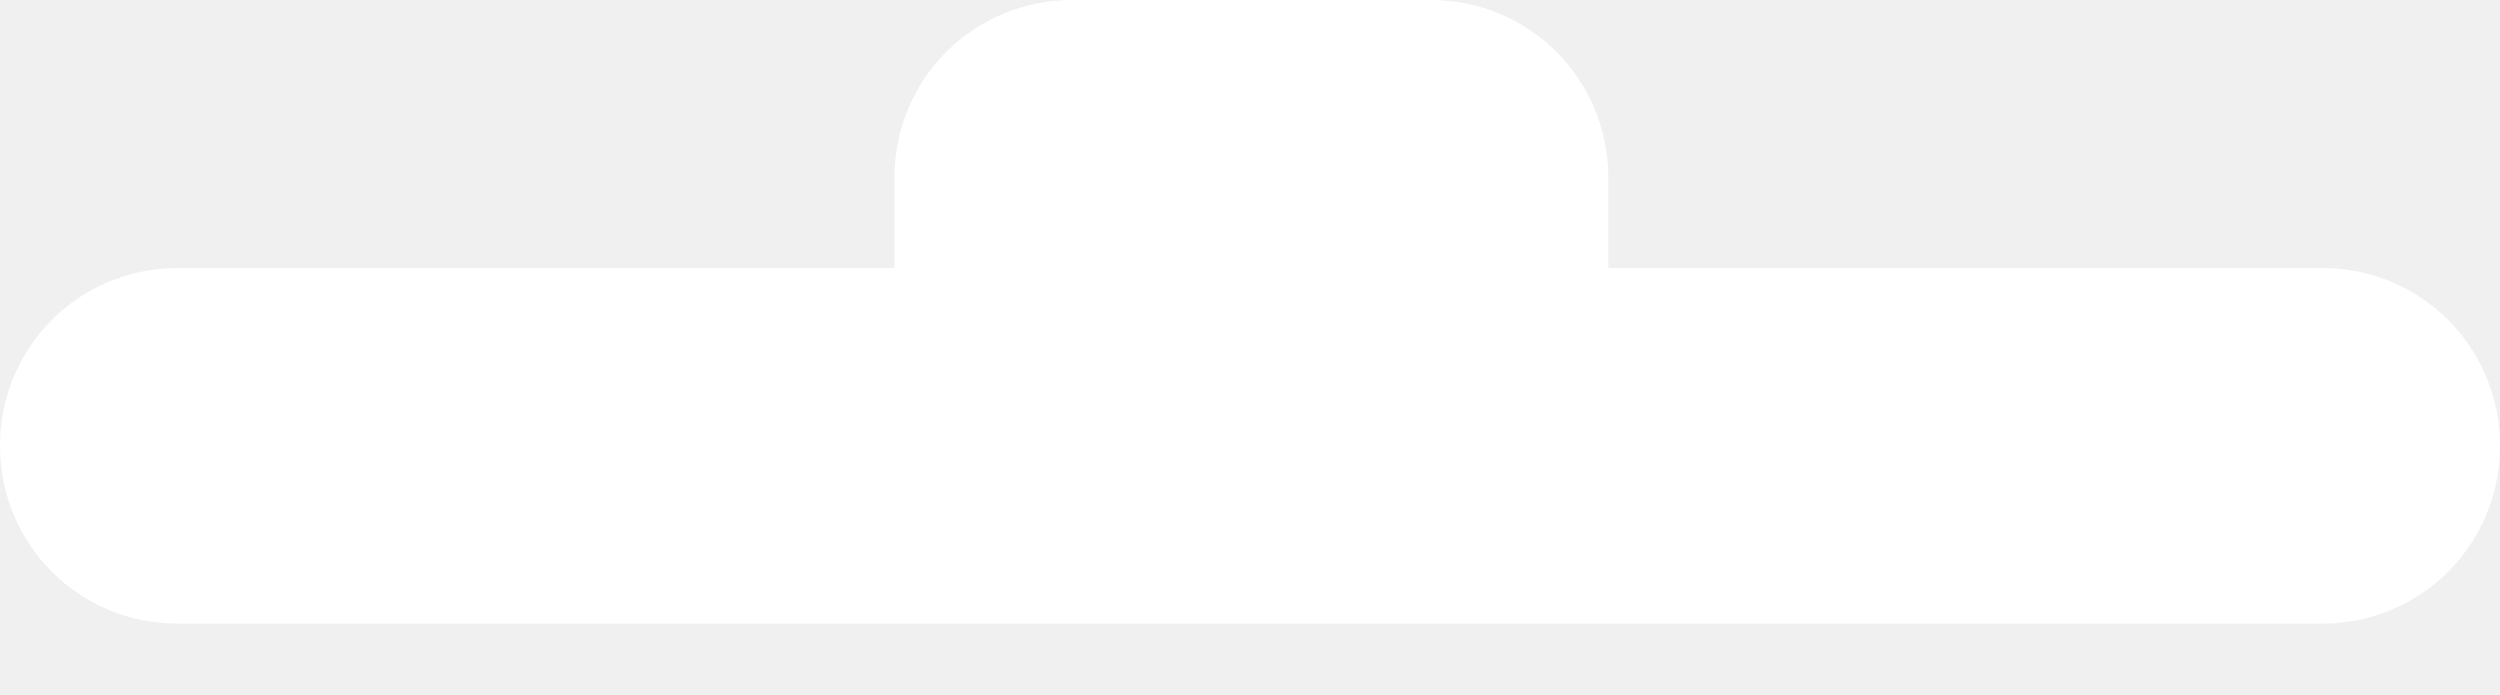
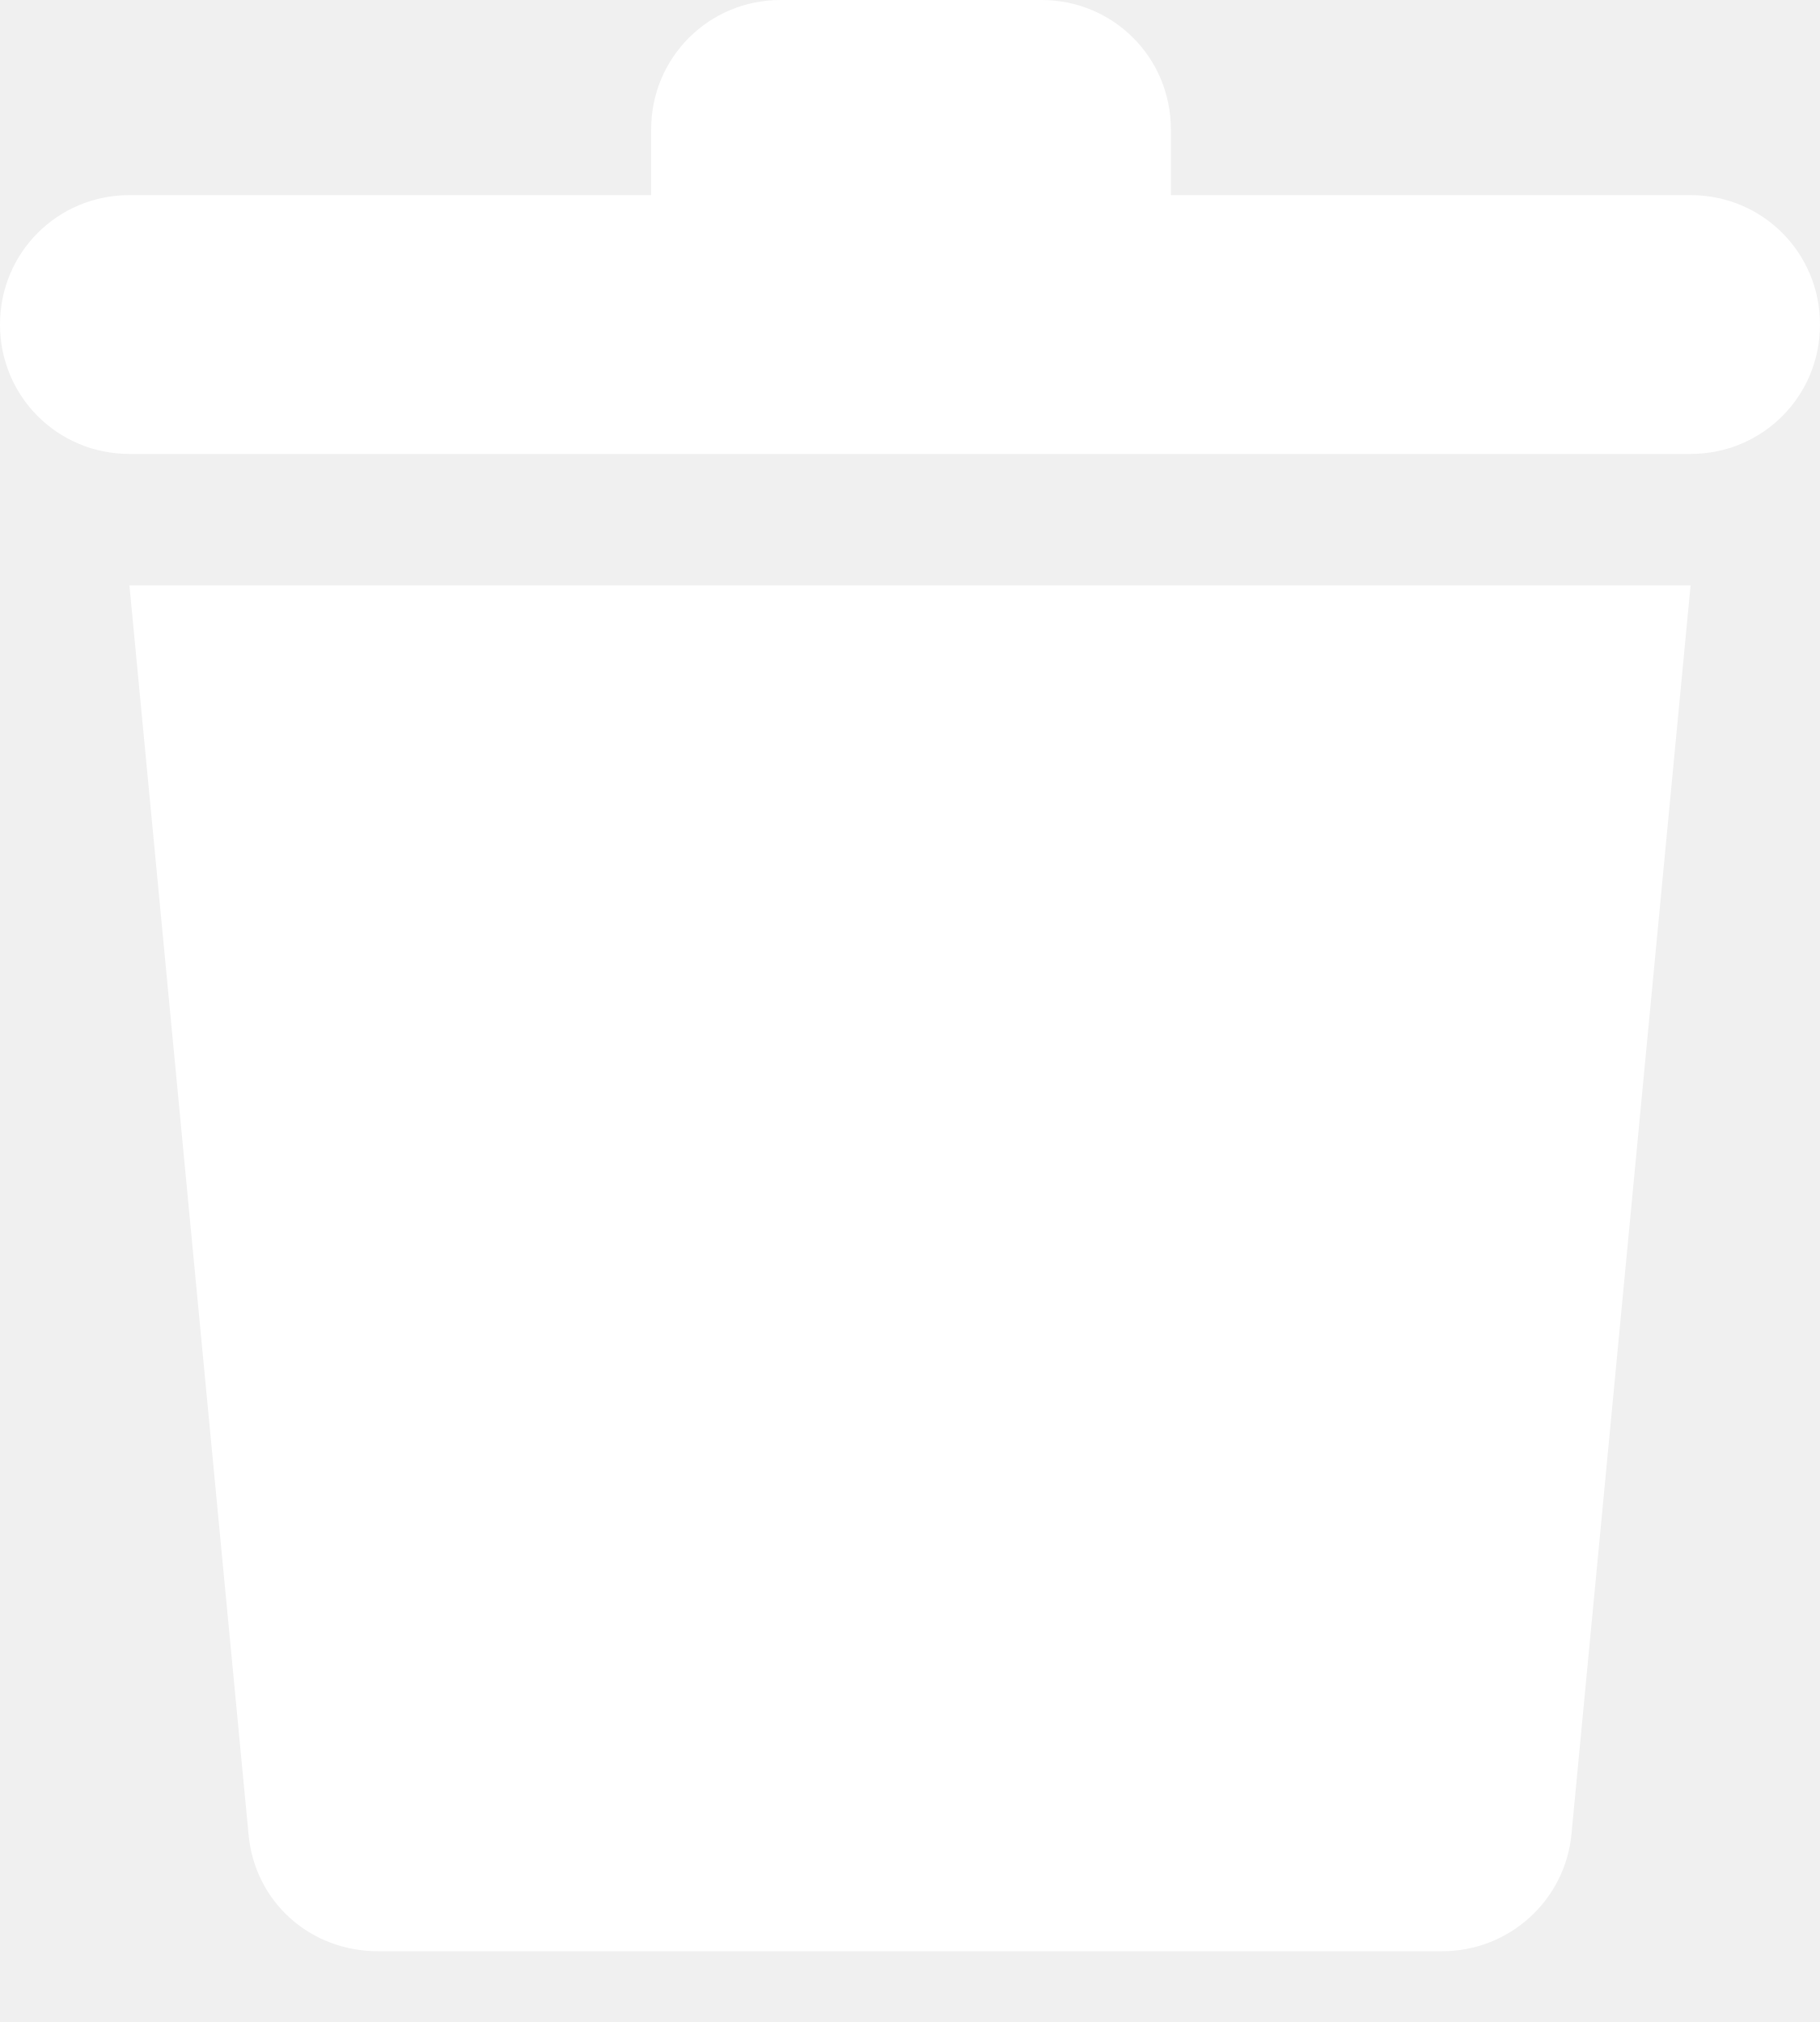
- <svg xmlns="http://www.w3.org/2000/svg" width="18" height="5" fill="none">
-   <path d="M16.72 1.93h-5.14v-.65C11.58.569 11.011 0 10.3 0H7.72C7.01 0 6.44.569 6.44 1.28v.65H1.28C.569 1.93 0 2.499 0 3.21c0 .711.569 1.28 1.28 1.28h15.44c.711 0 1.28-.569 1.28-1.28 0-.711-.569-1.28-1.28-1.28z" fill="#fff" />
+ <svg xmlns="http://www.w3.org/2000/svg" width="18" height="20" fill="none">
+   <path d="M2.458 18.142c.06.67.61 1.158 1.28 1.158h10.524c.67 0 1.218-.508 1.28-1.158L16.72 5.79H1.28l1.178 12.352zM16.72 1.93h-5.14v-.65C11.58.569 11.011 0 10.3 0H7.72C7.01 0 6.44.569 6.44 1.28v.65H1.28C.569 1.93 0 2.499 0 3.21c0 .711.569 1.28 1.28 1.28h15.44c.711 0 1.28-.569 1.28-1.28 0-.711-.569-1.28-1.28-1.28z" fill="#fff" />
</svg>
